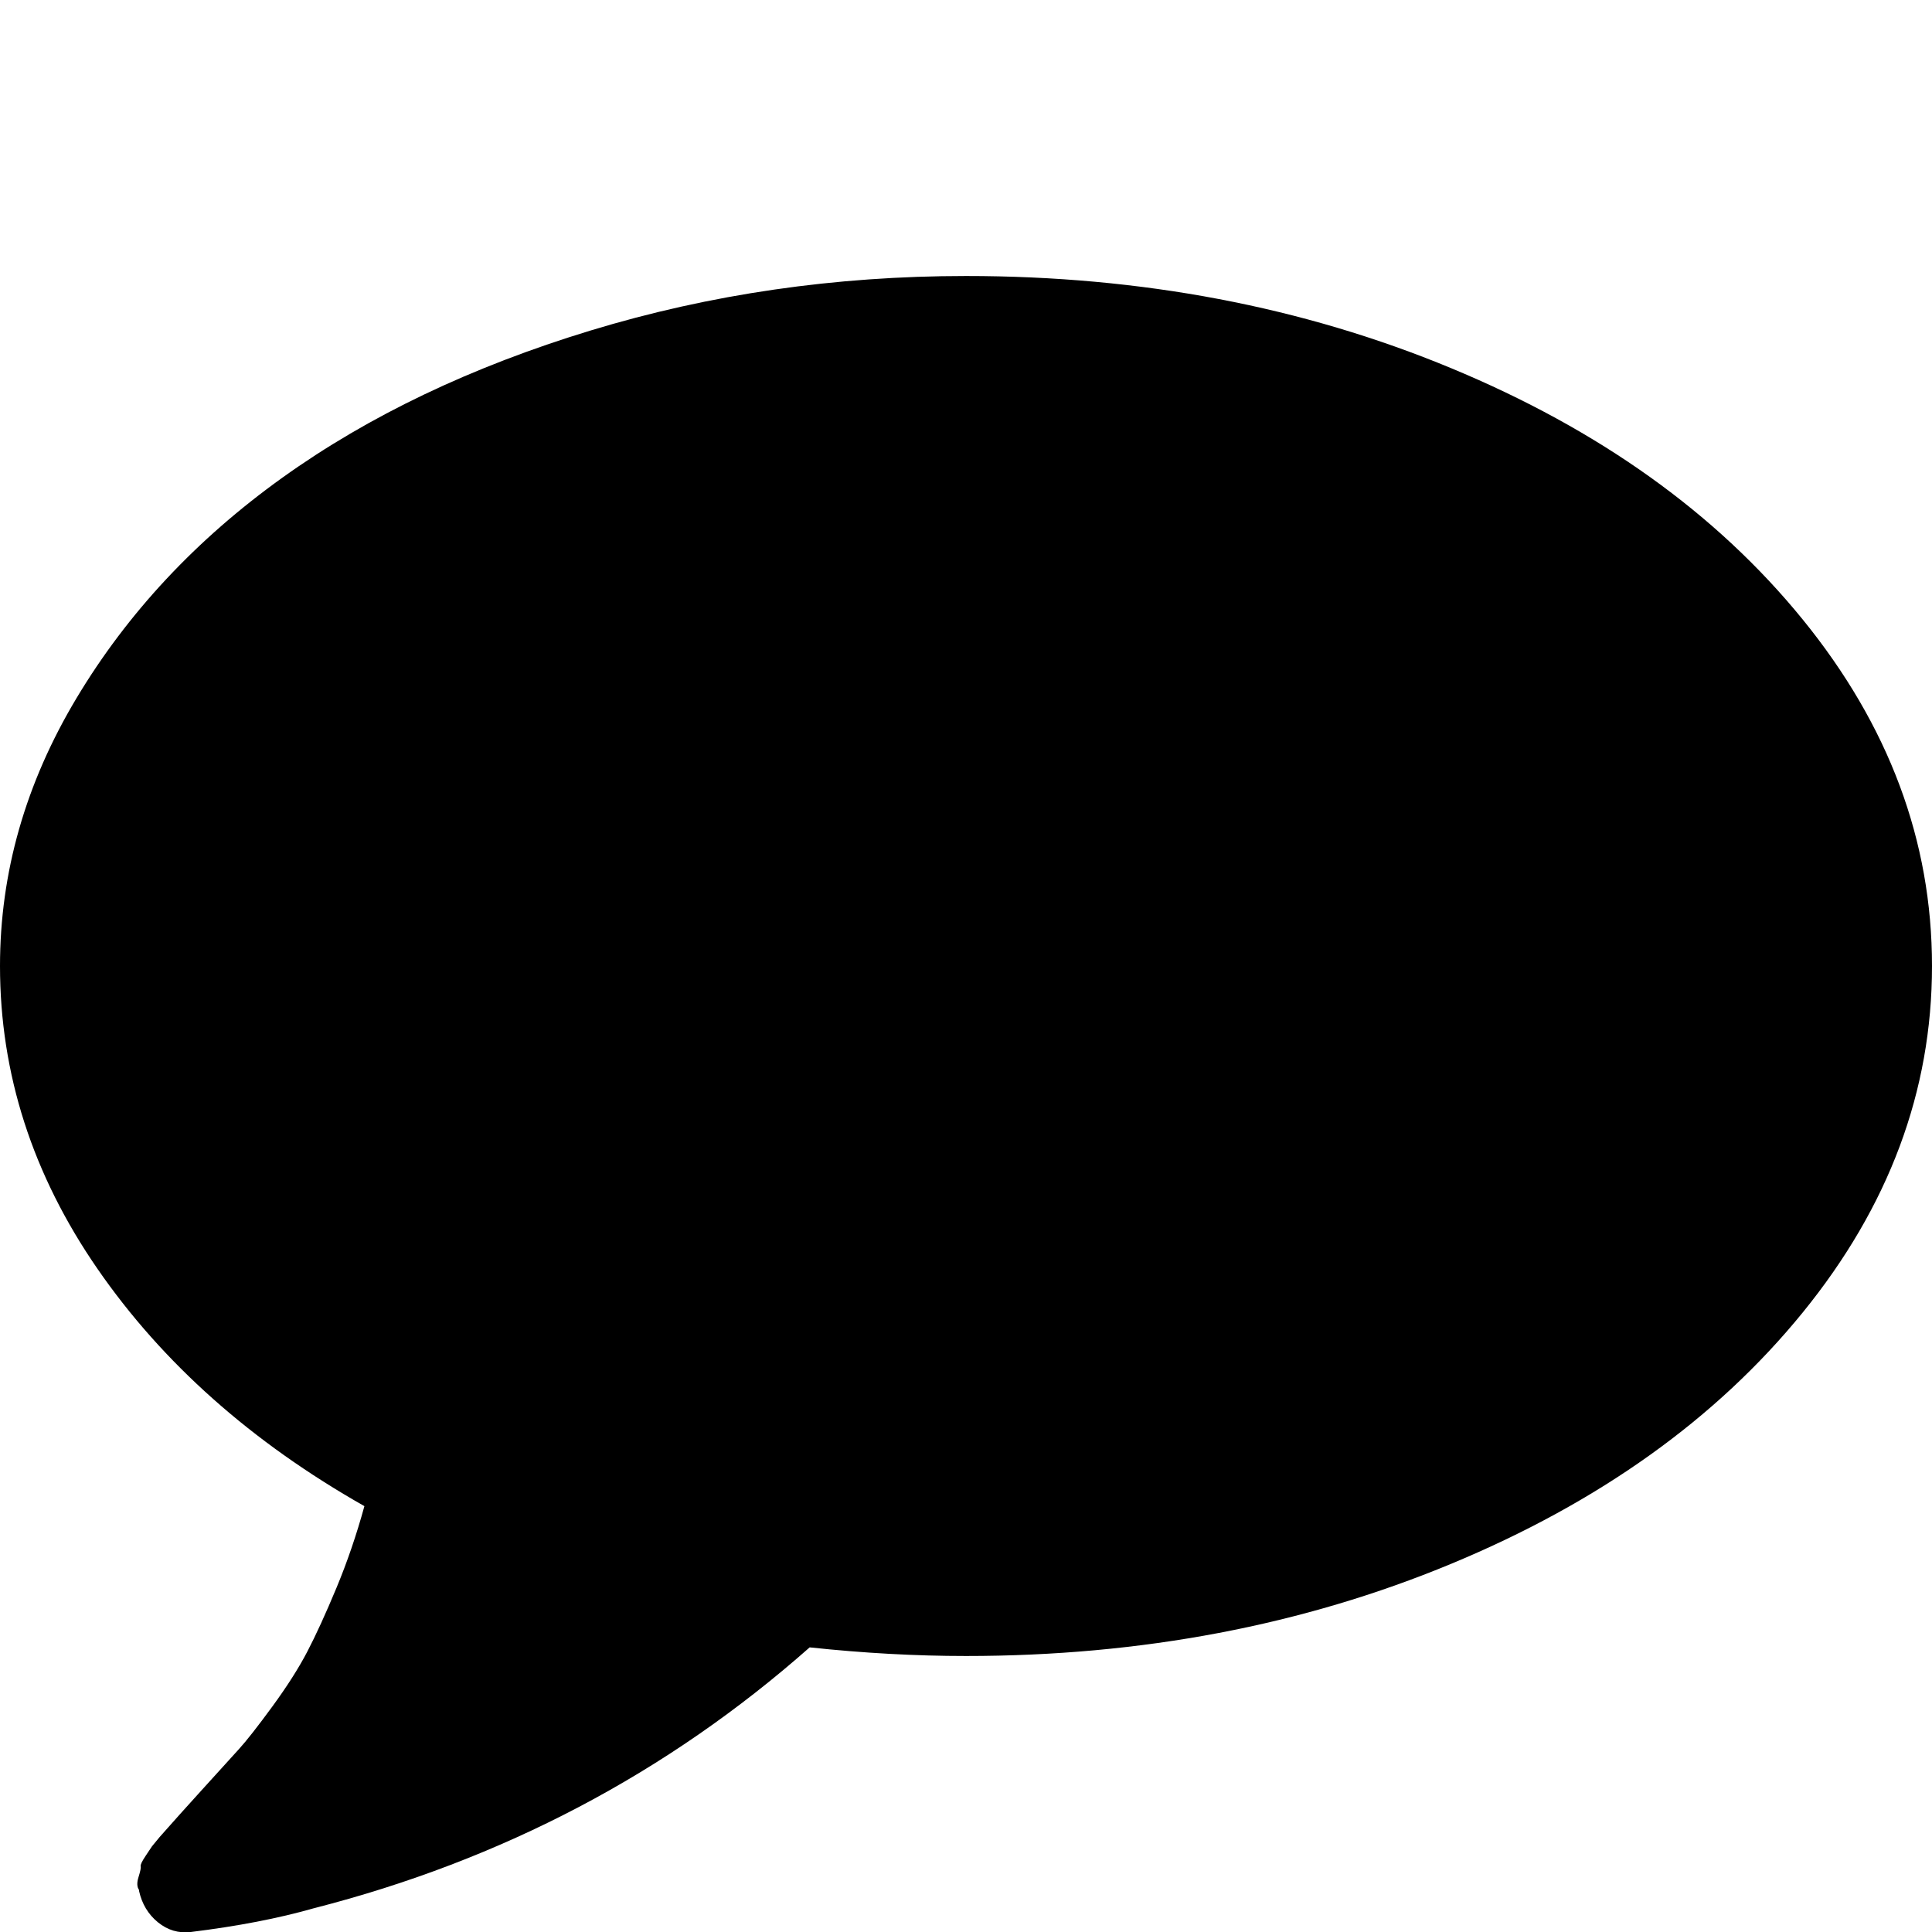
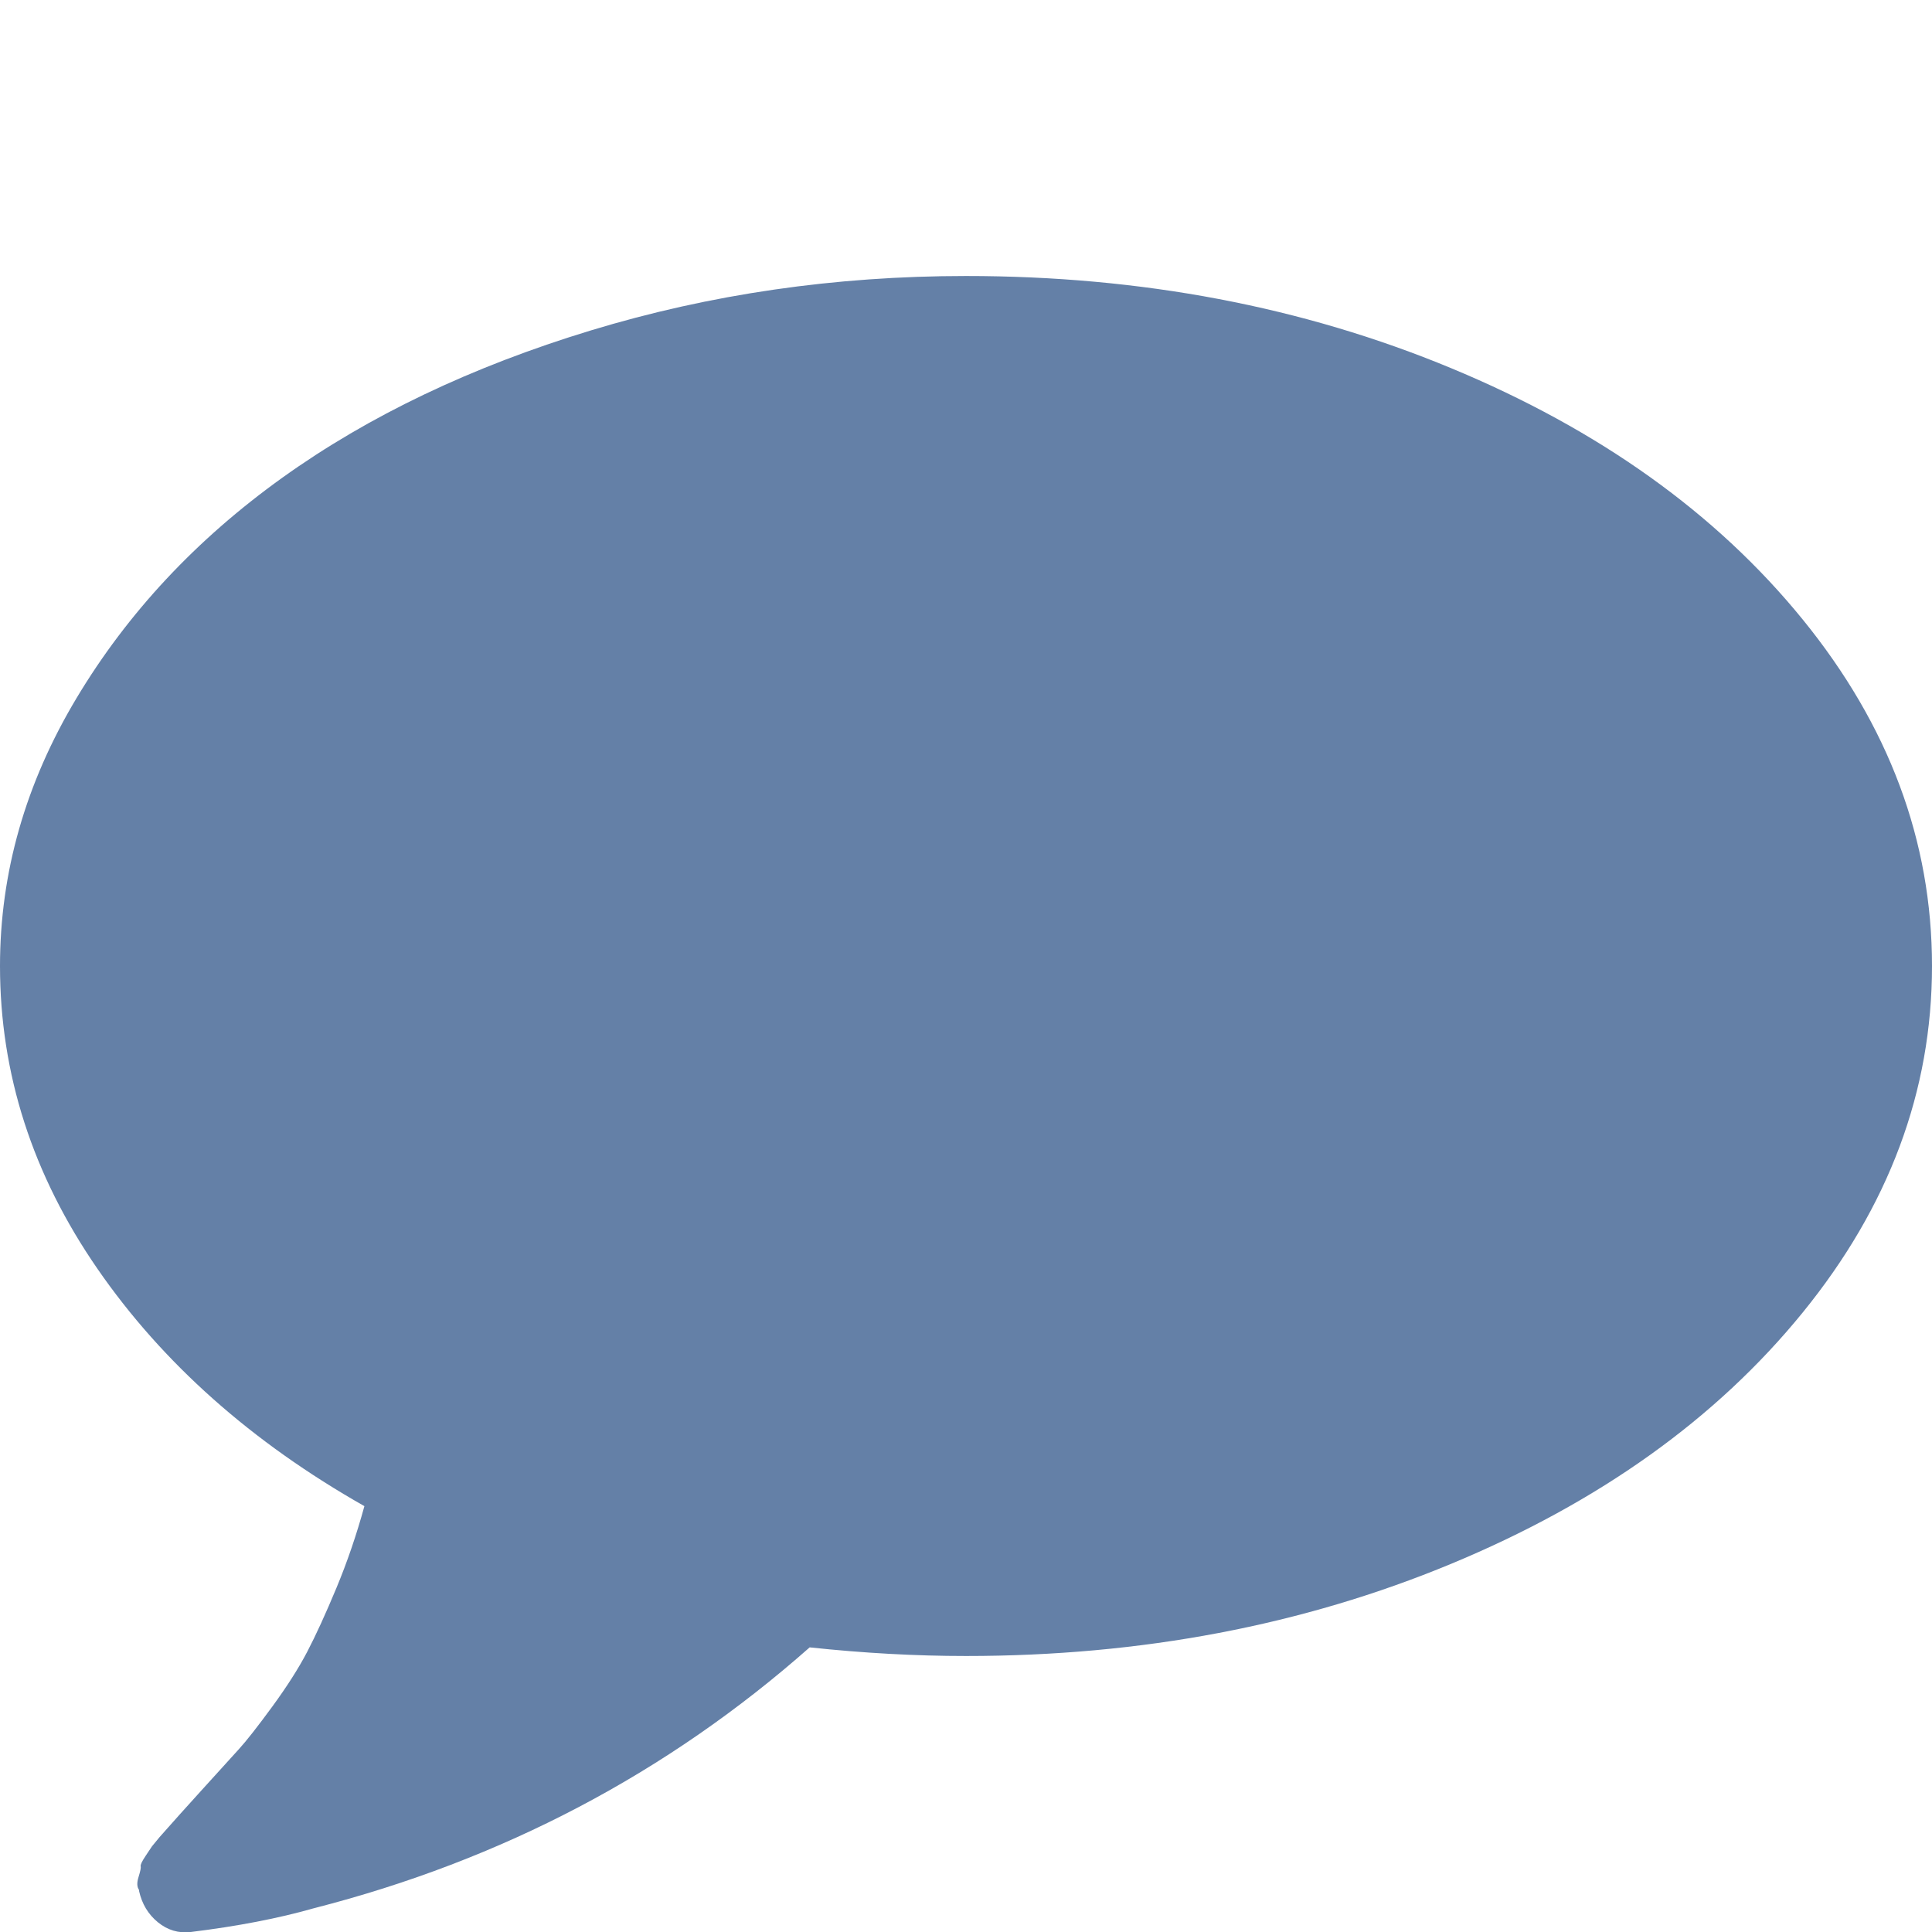
- <svg xmlns="http://www.w3.org/2000/svg" width="1792" height="1792" viewBox="0 0 1792 1792">
+ <svg xmlns="http://www.w3.org/2000/svg" width="1792" height="1792" viewBox="0 0 1792 1792" fill="rgb(100,128,167)">
  <path d="M1792 896q0 174-120 321.5t-326 233-450 85.5q-70 0-145-8-198 175-460 242-49 14-114 22-17 2-30.5-9t-17.5-29v-1q-3-4-.5-12t2-10 4.5-9.5l6-9 7-8.5 8-9q7-8 31-34.5t34.5-38 31-39.5 32.5-51 27-59 26-76q-157-89-247.5-220t-90.5-281q0-130 71-248.5t191-204.5 286-136.5 348-50.5q244 0 450 85.5t326 233 120 321.5z" />
</svg>
